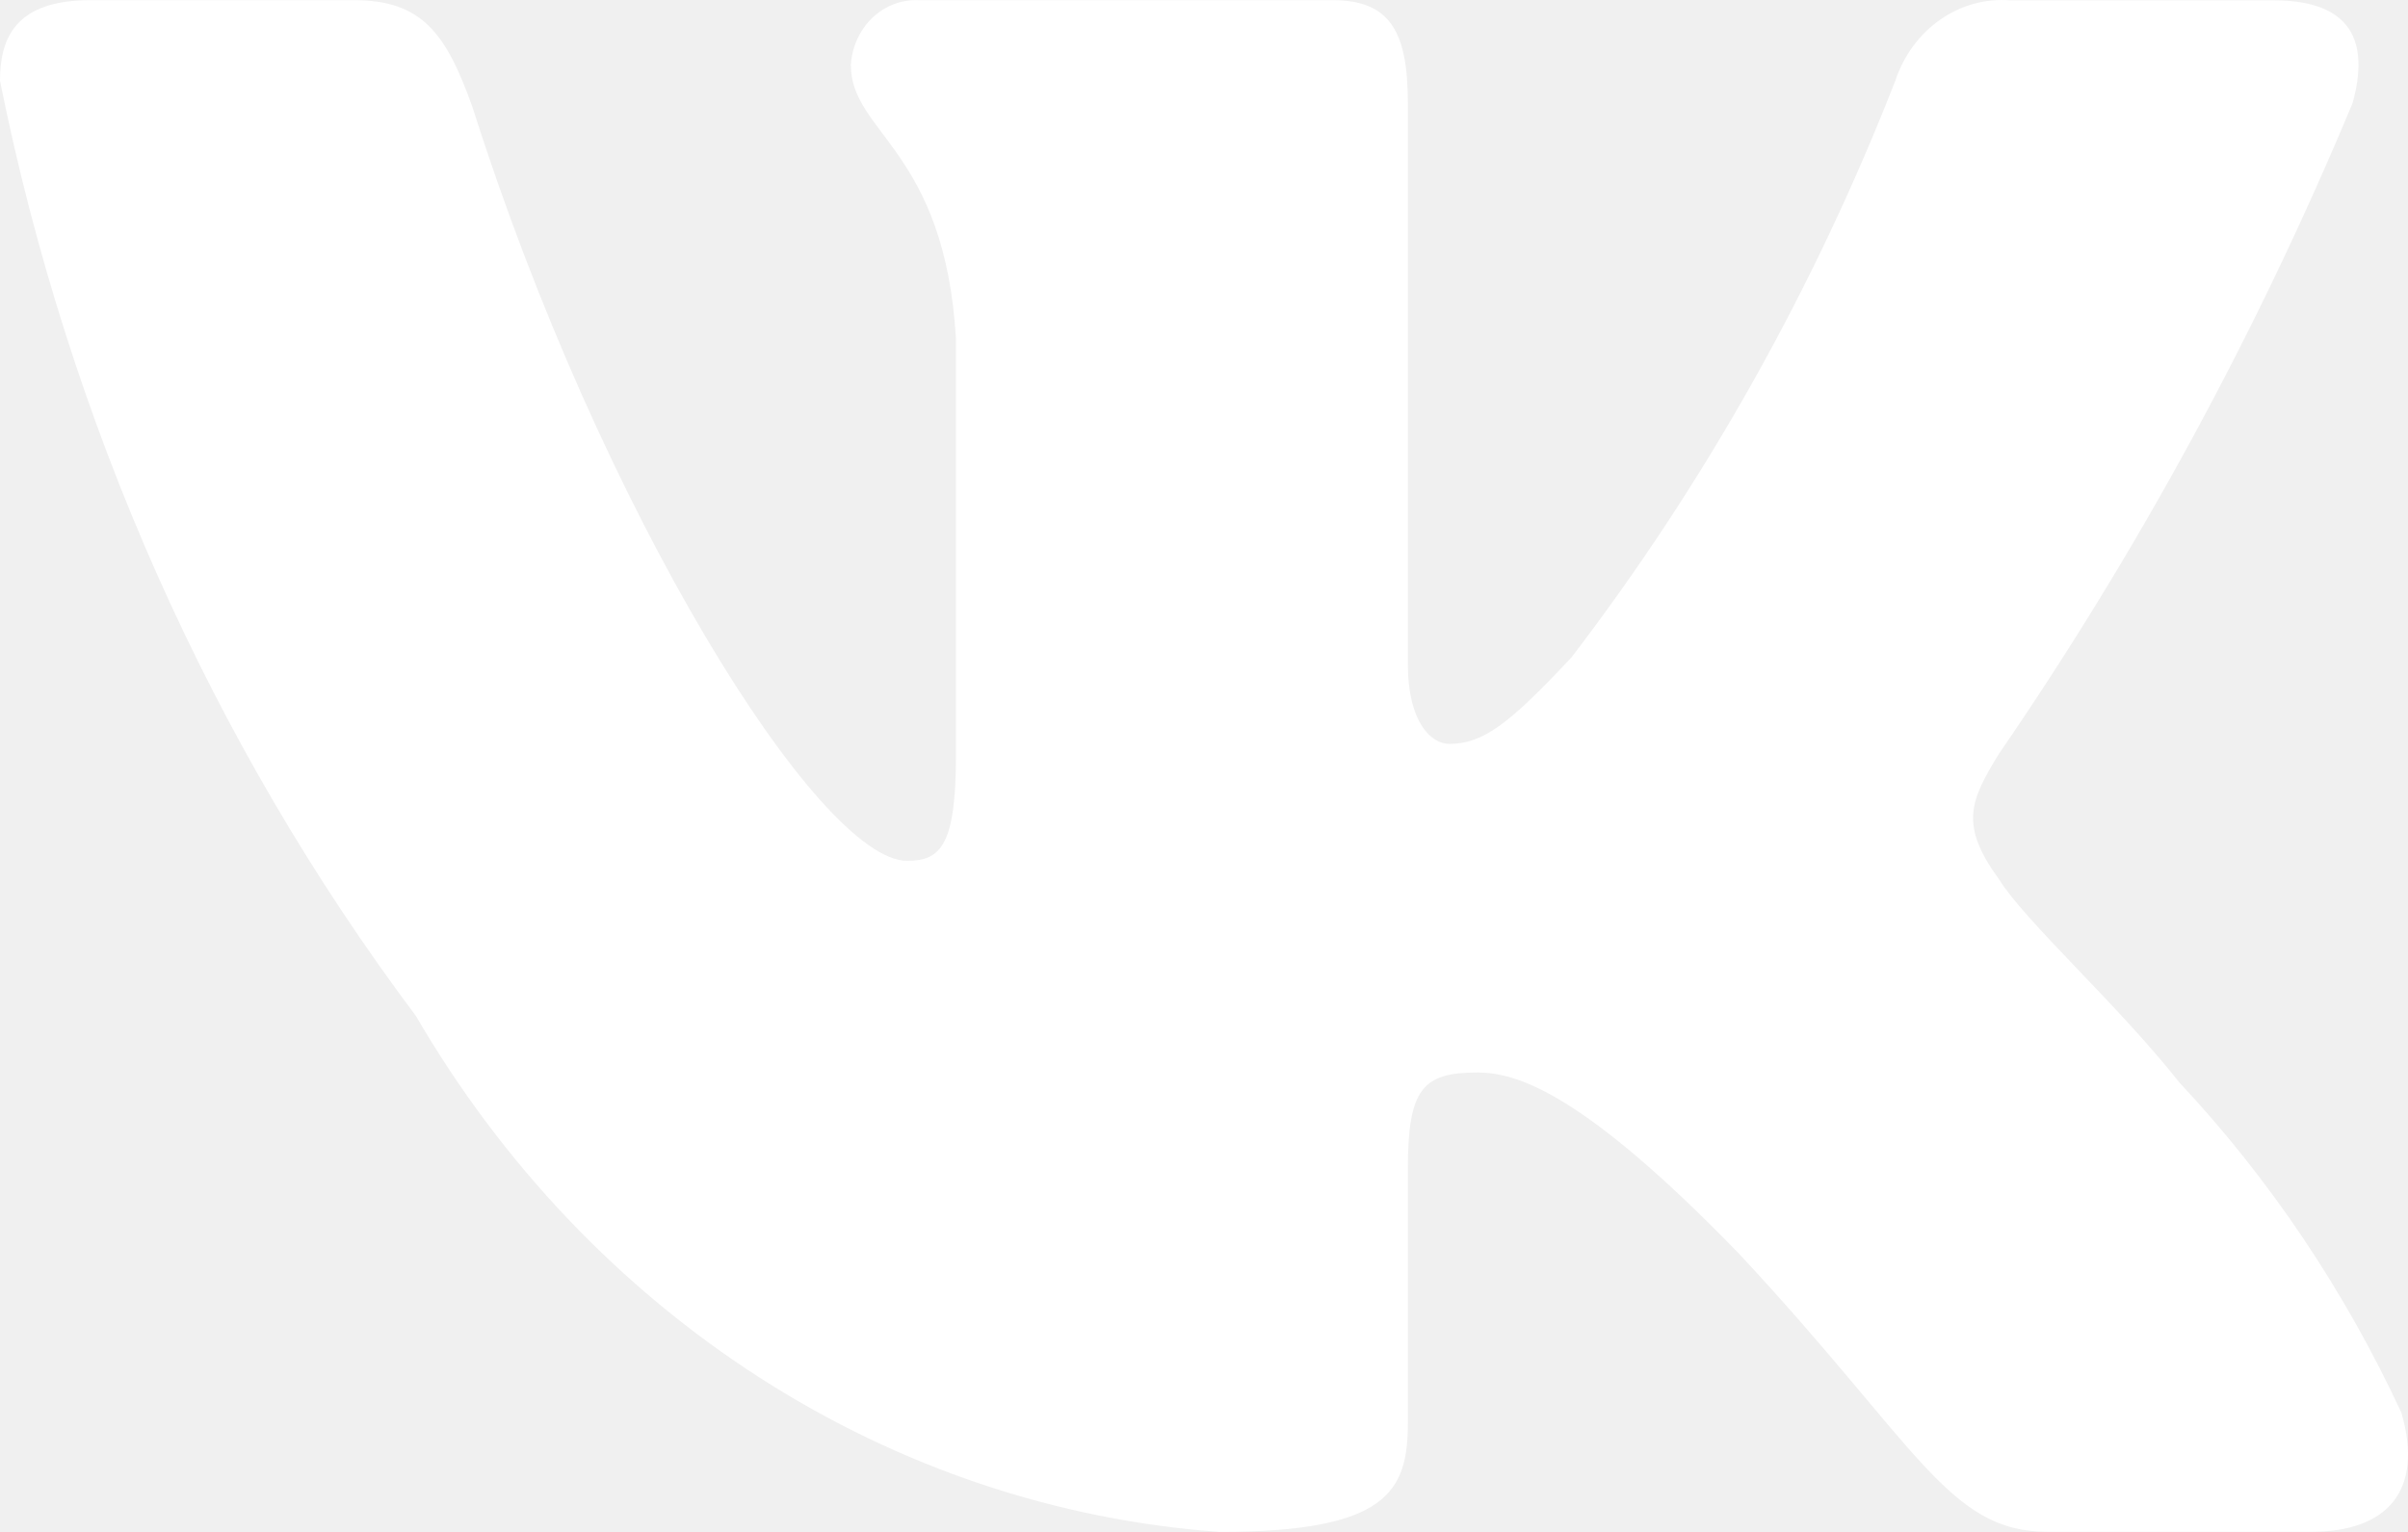
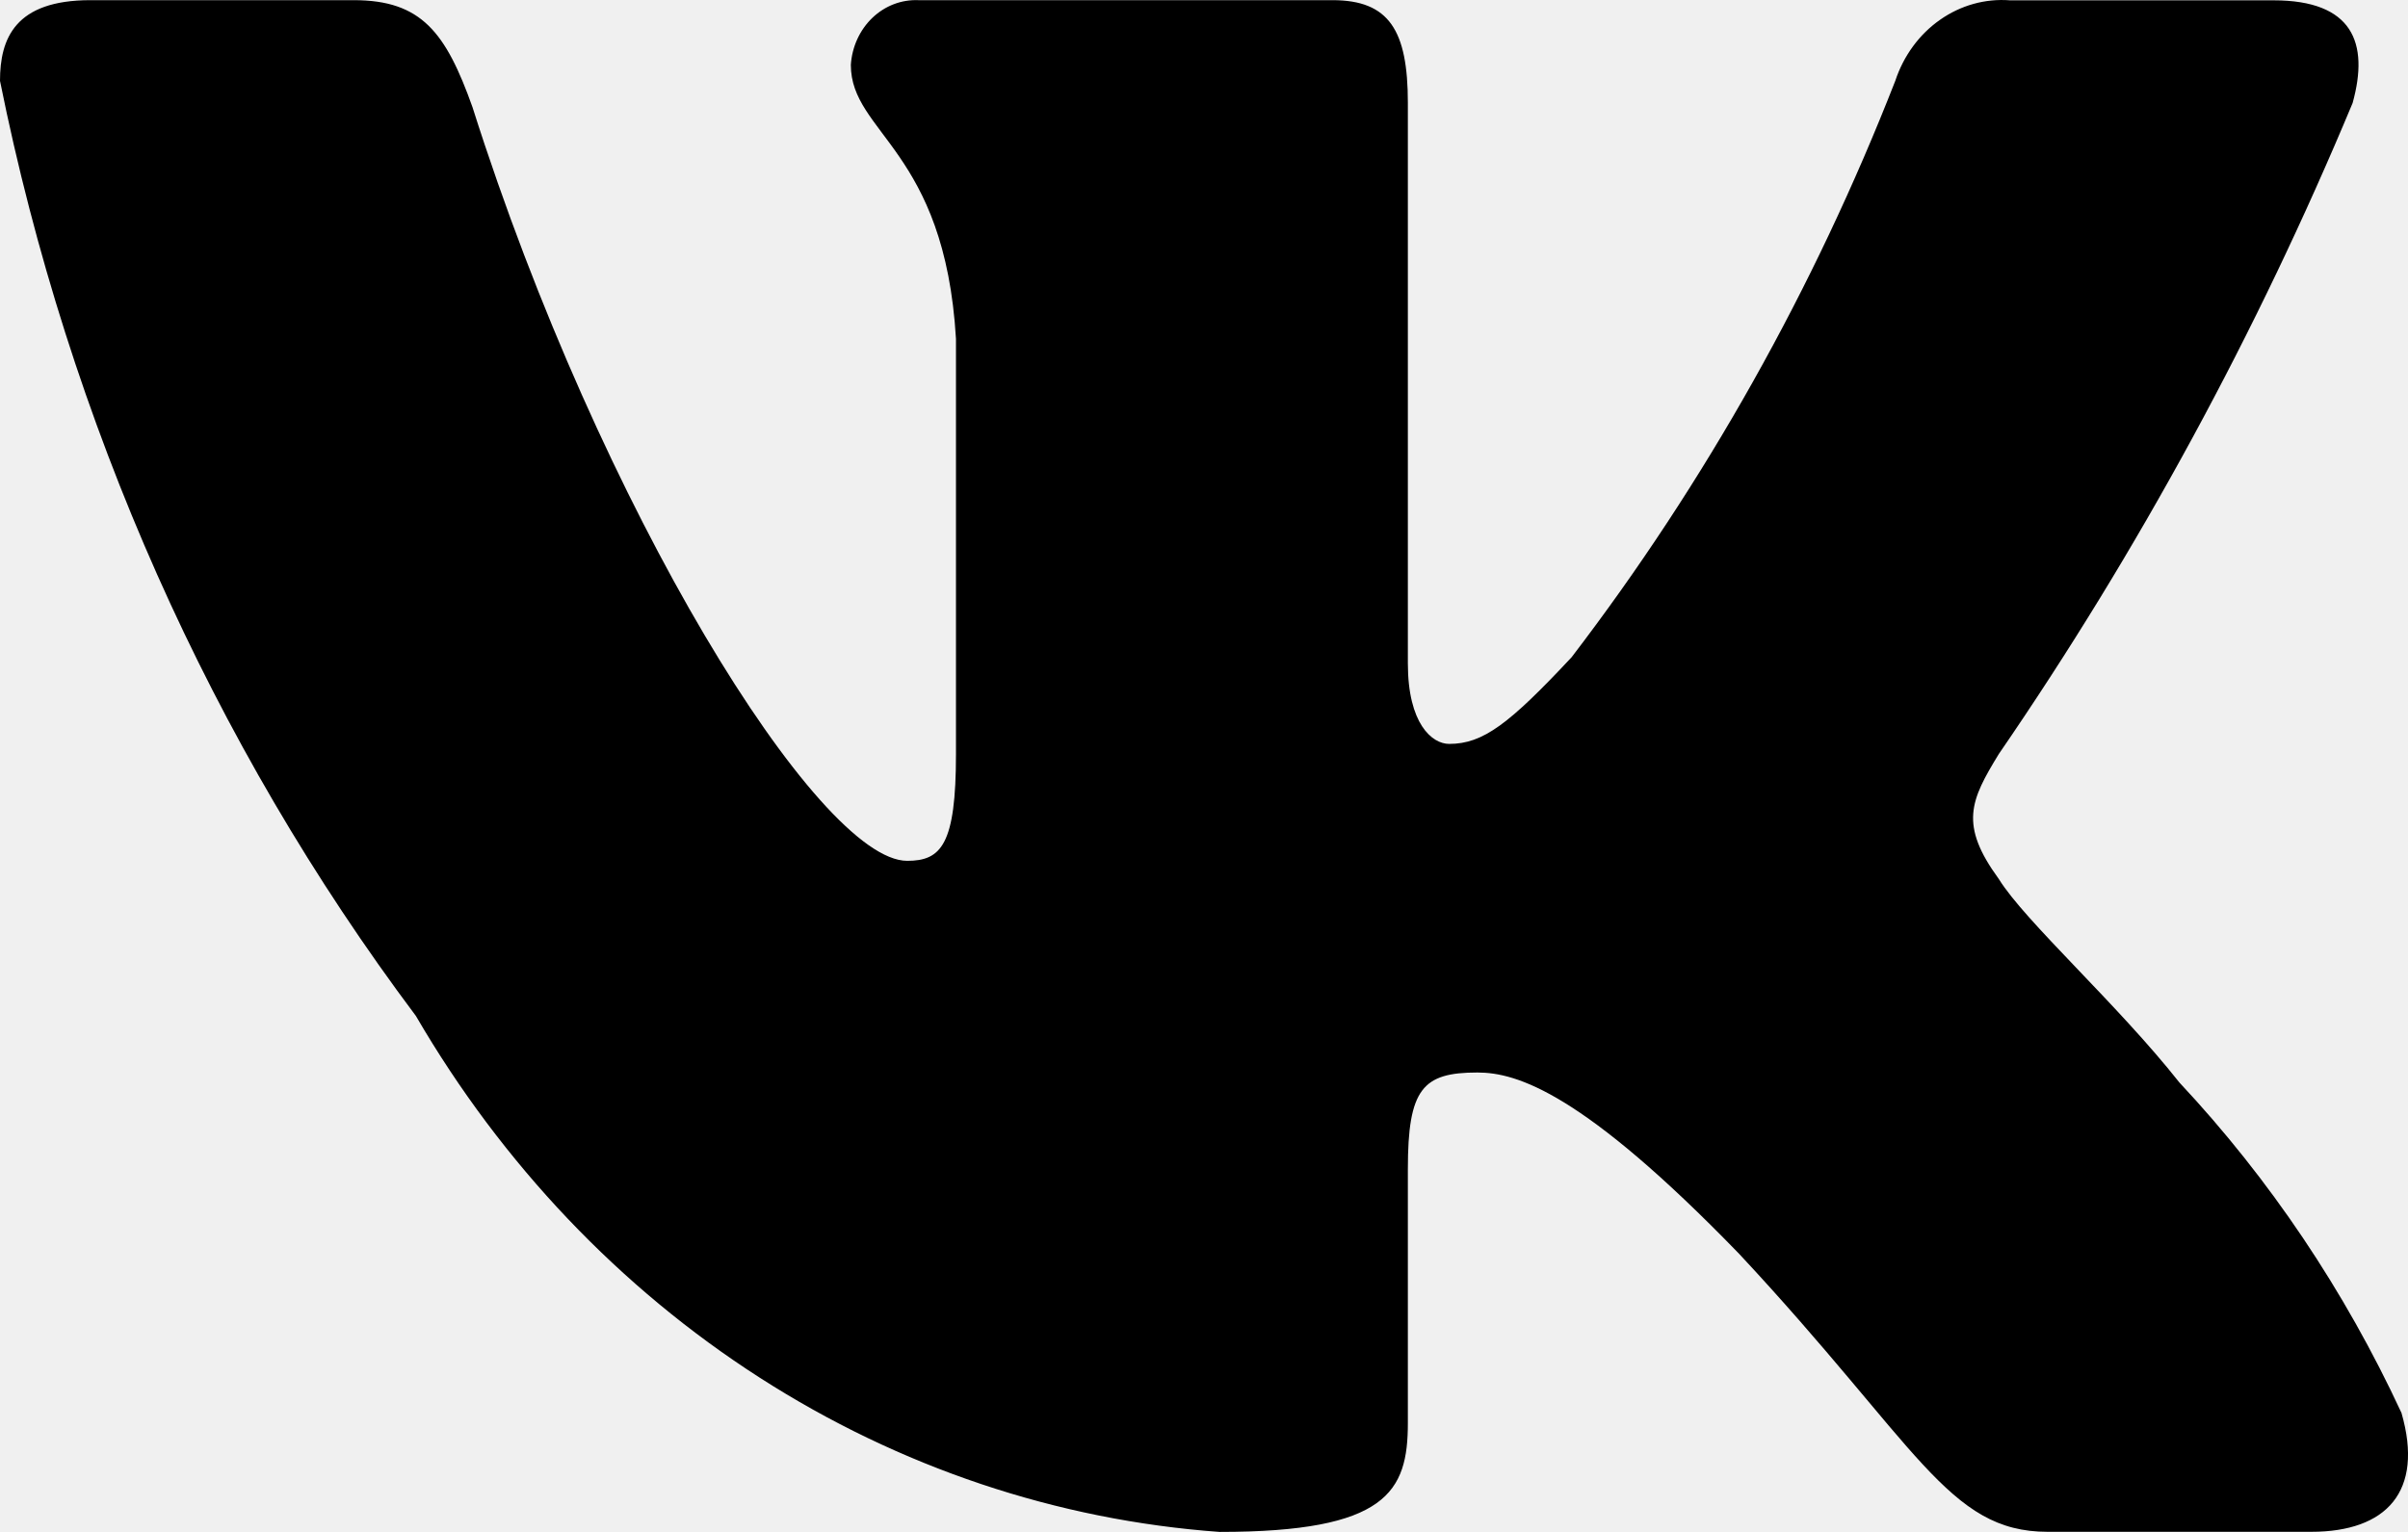
<svg xmlns="http://www.w3.org/2000/svg" width="44" height="28" viewBox="0 0 44 28" fill="none">
-   <path d="M42.232 27.998H37.414C35.592 27.998 35.043 26.417 31.777 22.916C28.923 19.97 27.718 19.603 26.996 19.603C25.997 19.603 25.725 19.897 25.725 21.369V26.01C25.725 27.265 25.345 28 22.284 28C19.314 27.786 16.434 26.82 13.881 25.18C11.328 23.541 9.175 21.275 7.6 18.57C3.861 13.582 1.259 7.73 0 1.478C0 0.704 0.274 0.003 1.651 0.003H6.464C7.702 0.003 8.147 0.594 8.633 1.957C10.97 9.325 14.958 15.734 16.577 15.734C17.198 15.734 17.468 15.44 17.468 13.782V6.193C17.263 2.731 15.547 2.439 15.547 1.186C15.568 0.856 15.71 0.547 15.94 0.326C16.171 0.105 16.473 -0.01 16.782 0.003H24.348C25.383 0.003 25.725 0.555 25.725 1.88V12.125C25.725 13.23 26.168 13.597 26.48 13.597C27.101 13.597 27.578 13.23 28.716 12.014C31.154 8.827 33.147 5.277 34.632 1.476C34.783 1.019 35.07 0.627 35.449 0.362C35.827 0.096 36.277 -0.029 36.728 0.006H41.544C42.988 0.006 43.294 0.779 42.988 1.883C41.236 6.085 39.069 10.074 36.523 13.782C36.004 14.63 35.797 15.071 36.523 16.066C37.001 16.84 38.689 18.35 39.823 19.786C41.474 21.55 42.844 23.59 43.881 25.825C44.295 27.263 43.606 27.998 42.232 27.998Z" fill="white" />
+   <path d="M42.232 27.998H37.414C35.592 27.998 35.043 26.417 31.777 22.916C28.923 19.97 27.718 19.603 26.996 19.603C25.997 19.603 25.725 19.897 25.725 21.369V26.01C25.725 27.265 25.345 28 22.284 28C19.314 27.786 16.434 26.82 13.881 25.18C11.328 23.541 9.175 21.275 7.6 18.57C3.861 13.582 1.259 7.73 0 1.478C0 0.704 0.274 0.003 1.651 0.003H6.464C7.702 0.003 8.147 0.594 8.633 1.957C10.97 9.325 14.958 15.734 16.577 15.734C17.198 15.734 17.468 15.44 17.468 13.782V6.193C17.263 2.731 15.547 2.439 15.547 1.186C15.568 0.856 15.71 0.547 15.94 0.326C16.171 0.105 16.473 -0.01 16.782 0.003H24.348C25.383 0.003 25.725 0.555 25.725 1.88V12.125C25.725 13.23 26.168 13.597 26.48 13.597C27.101 13.597 27.578 13.23 28.716 12.014C31.154 8.827 33.147 5.277 34.632 1.476C34.783 1.019 35.07 0.627 35.449 0.362C35.827 0.096 36.277 -0.029 36.728 0.006H41.544C42.988 0.006 43.294 0.779 42.988 1.883C41.236 6.085 39.069 10.074 36.523 13.782C36.004 14.63 35.797 15.071 36.523 16.066C37.001 16.84 38.689 18.35 39.823 19.786C41.474 21.55 42.844 23.59 43.881 25.825C44.295 27.263 43.606 27.998 42.232 27.998Z" fill="black" />
</svg>
